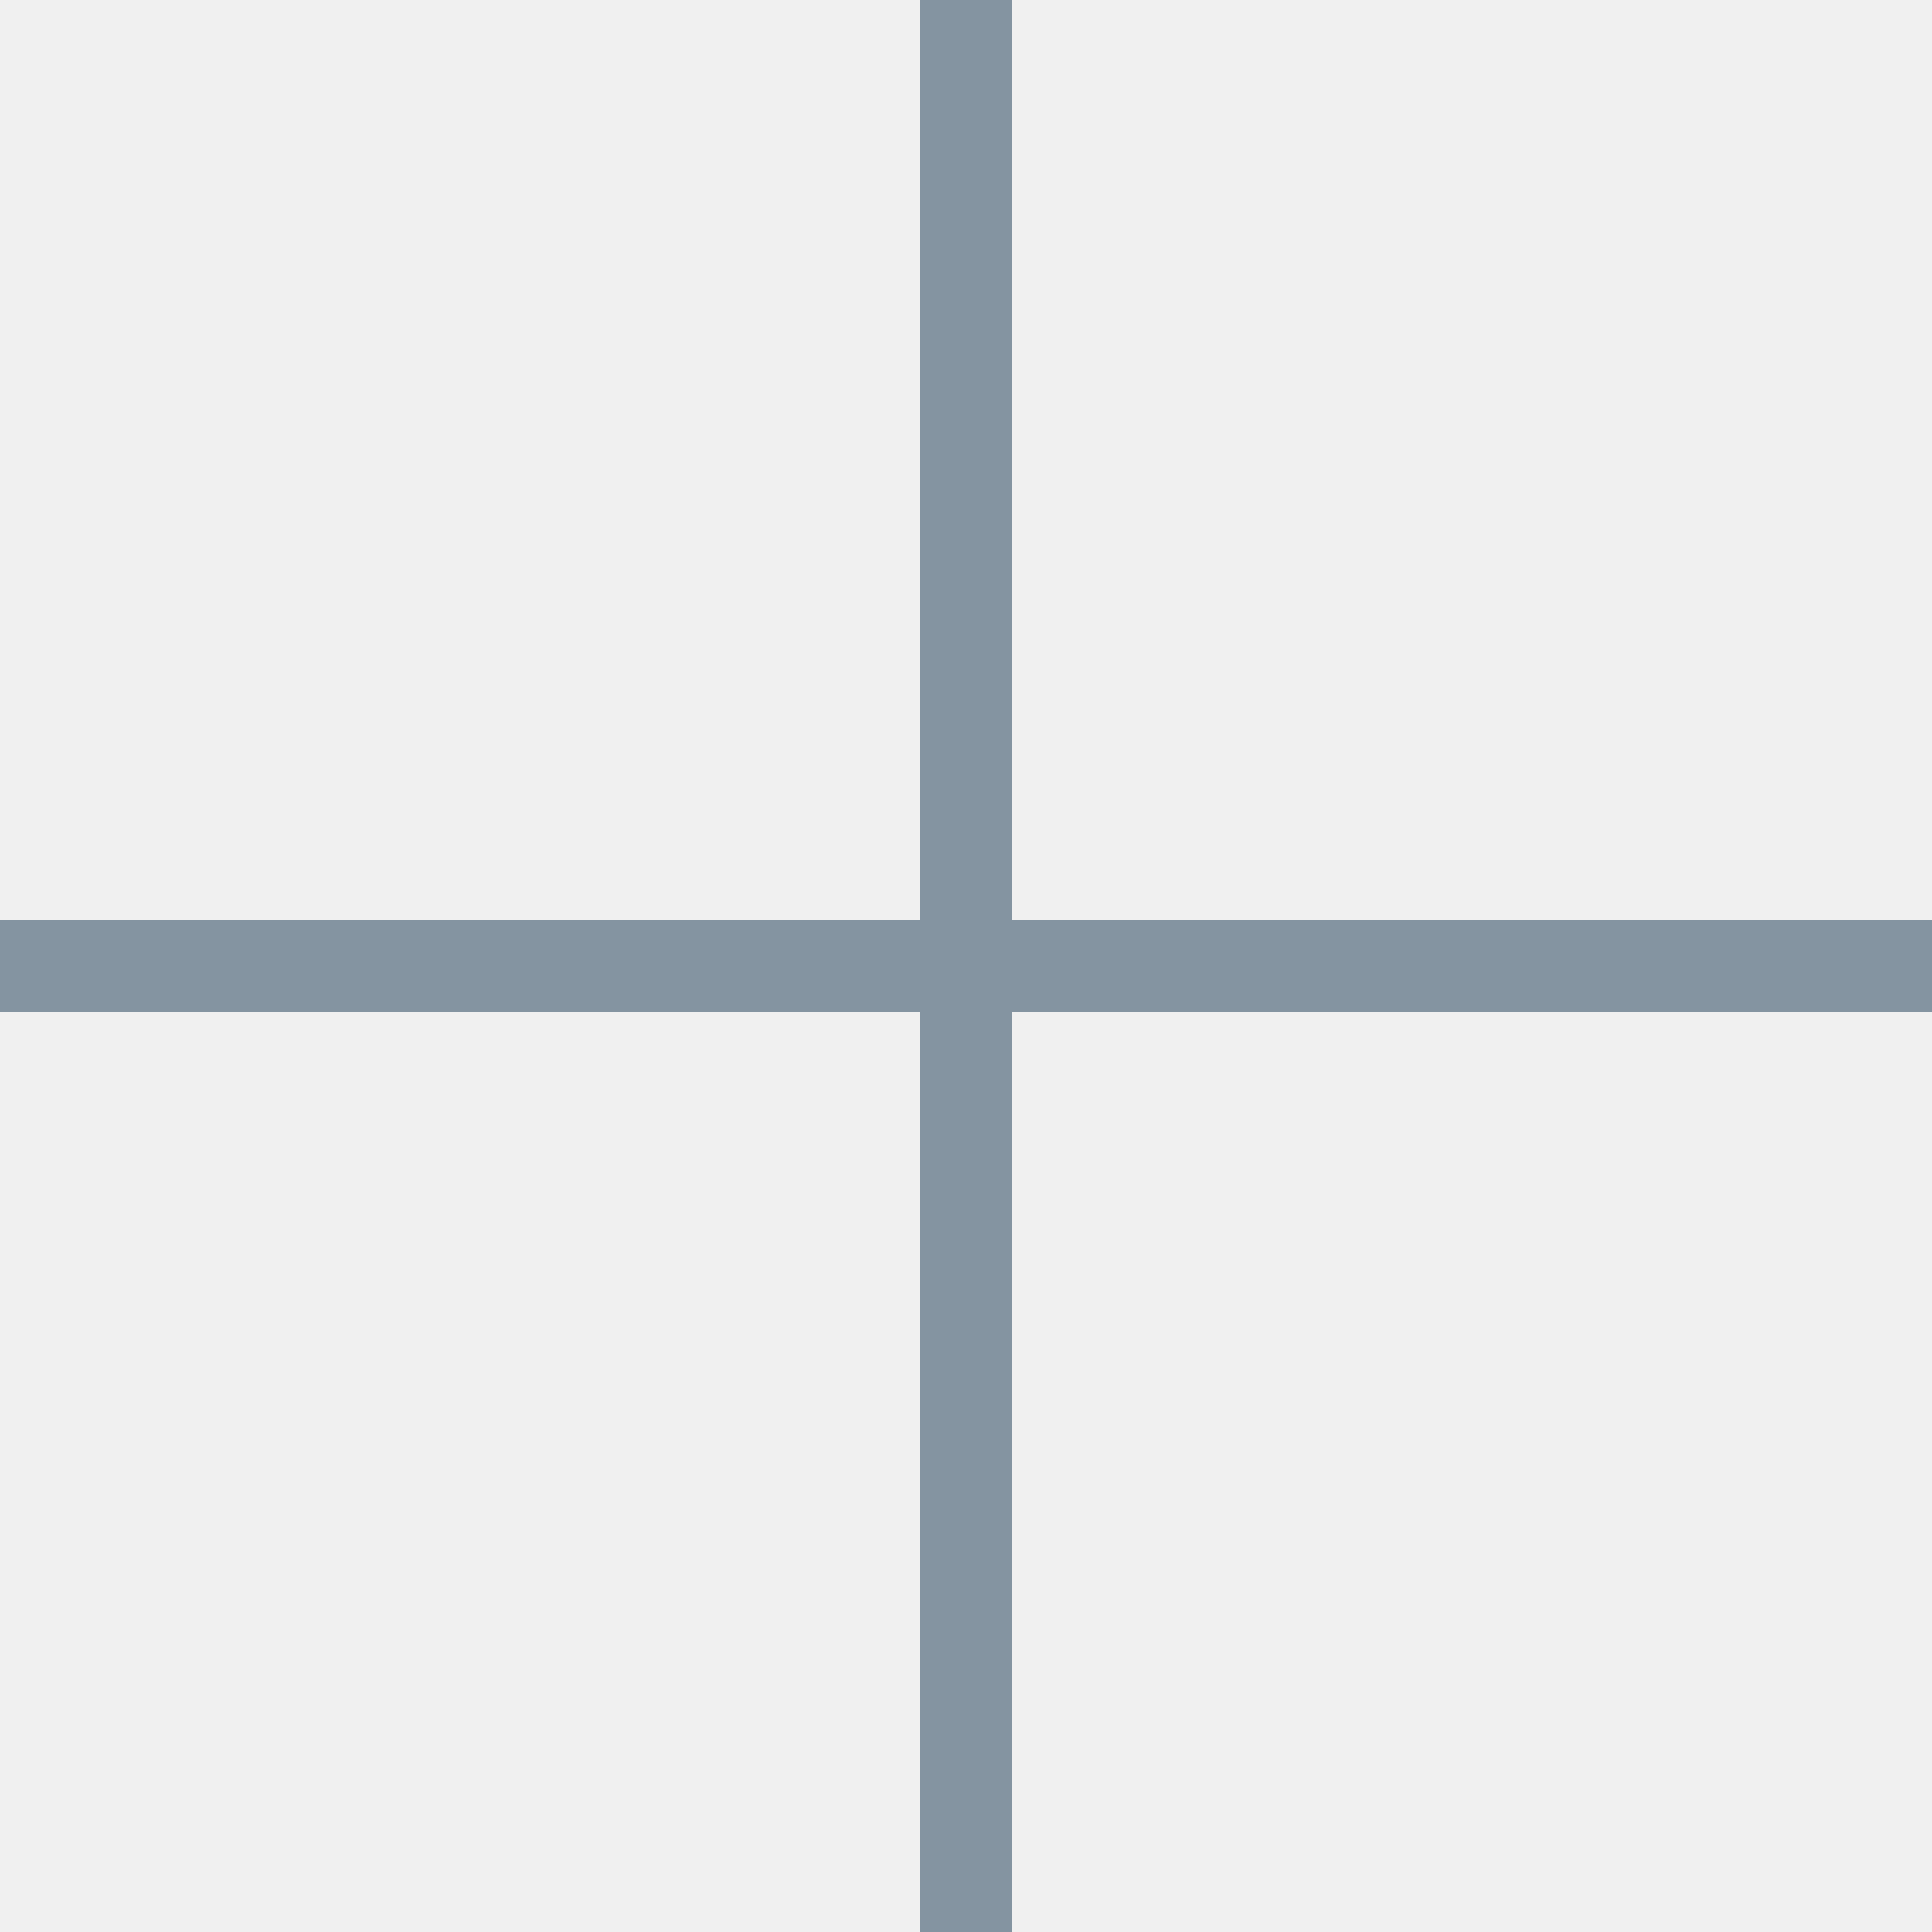
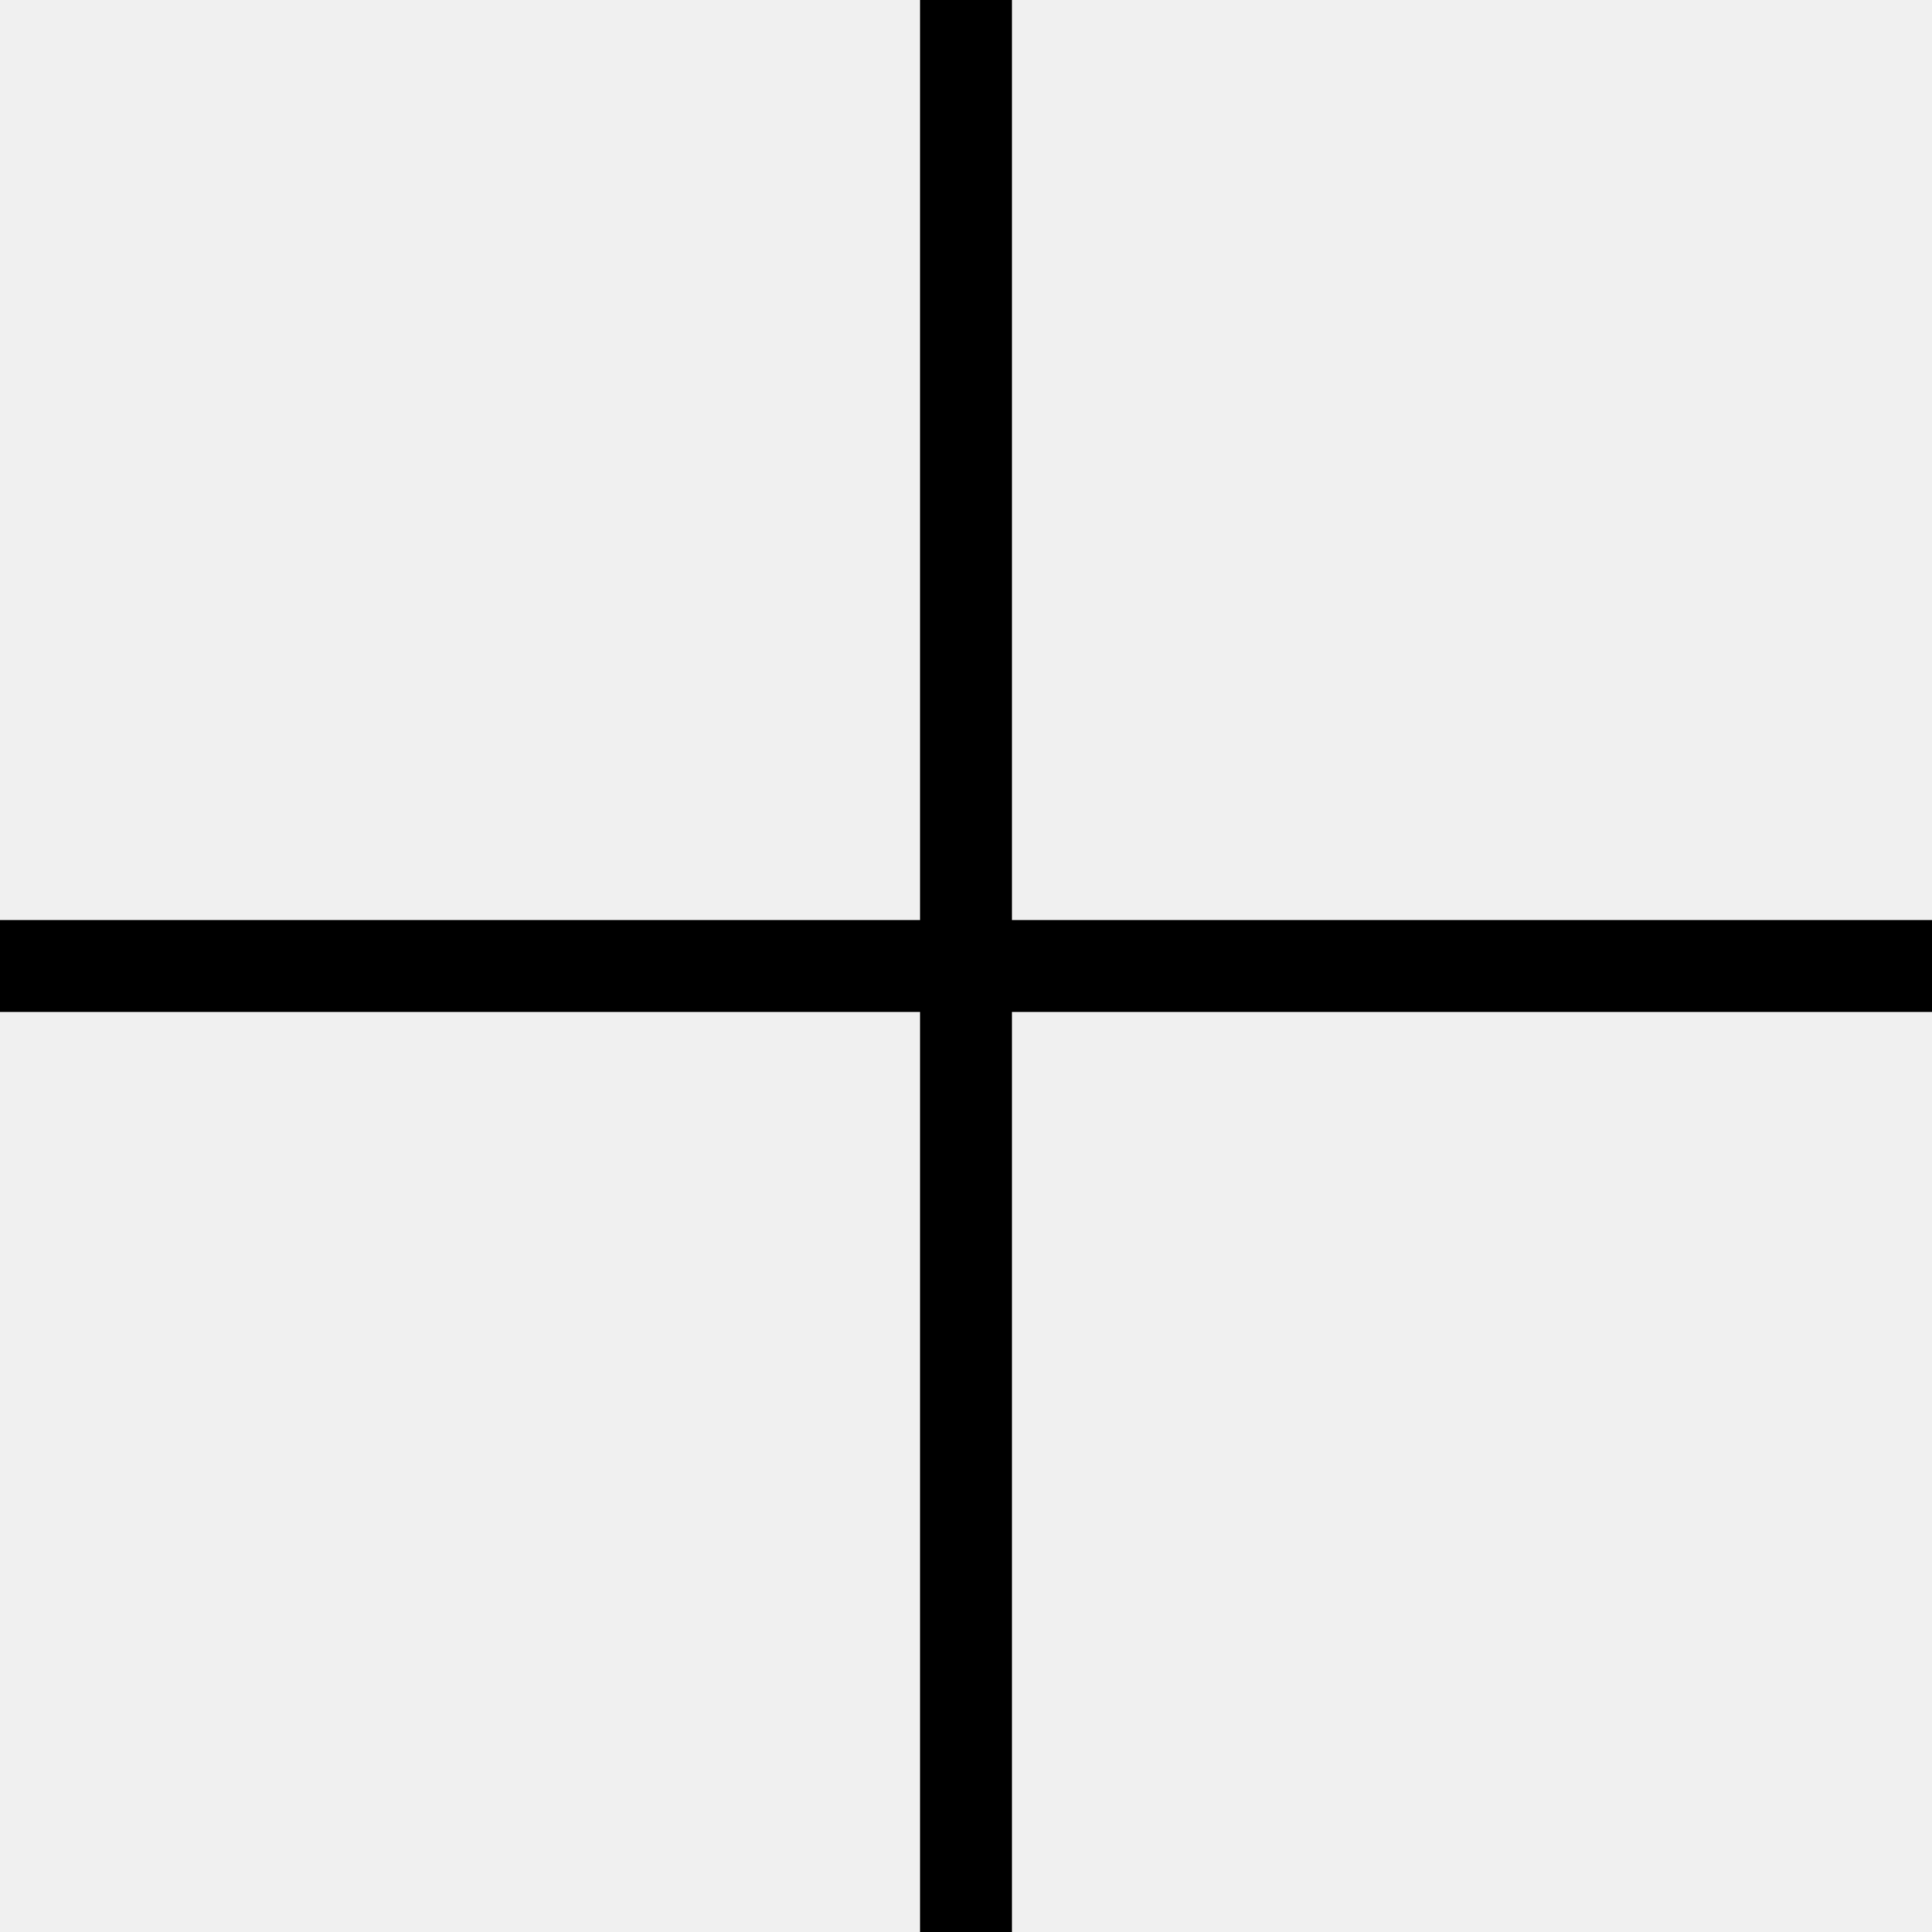
- <svg xmlns="http://www.w3.org/2000/svg" width="14" height="14" viewBox="0 0 14 14" fill="none">
+ <svg xmlns="http://www.w3.org/2000/svg" width="14" height="14" viewBox="0 0 14 14">
  <g clip-path="url(#clip0_3495_7729)">
-     <path d="M14 6.667H7.333V0H6.667V6.667H0V7.333H6.667V14H7.333V7.333H14V6.667Z" fill="#8494A1" />
+     <path d="M14 6.667H7.333V0H6.667V6.667H0V7.333H6.667V14H7.333V7.333H14V6.667Z" />
  </g>
  <defs>
    <clipPath id="clip0_3495_7729">
      <rect width="14" height="14" fill="white" />
    </clipPath>
  </defs>
</svg>
